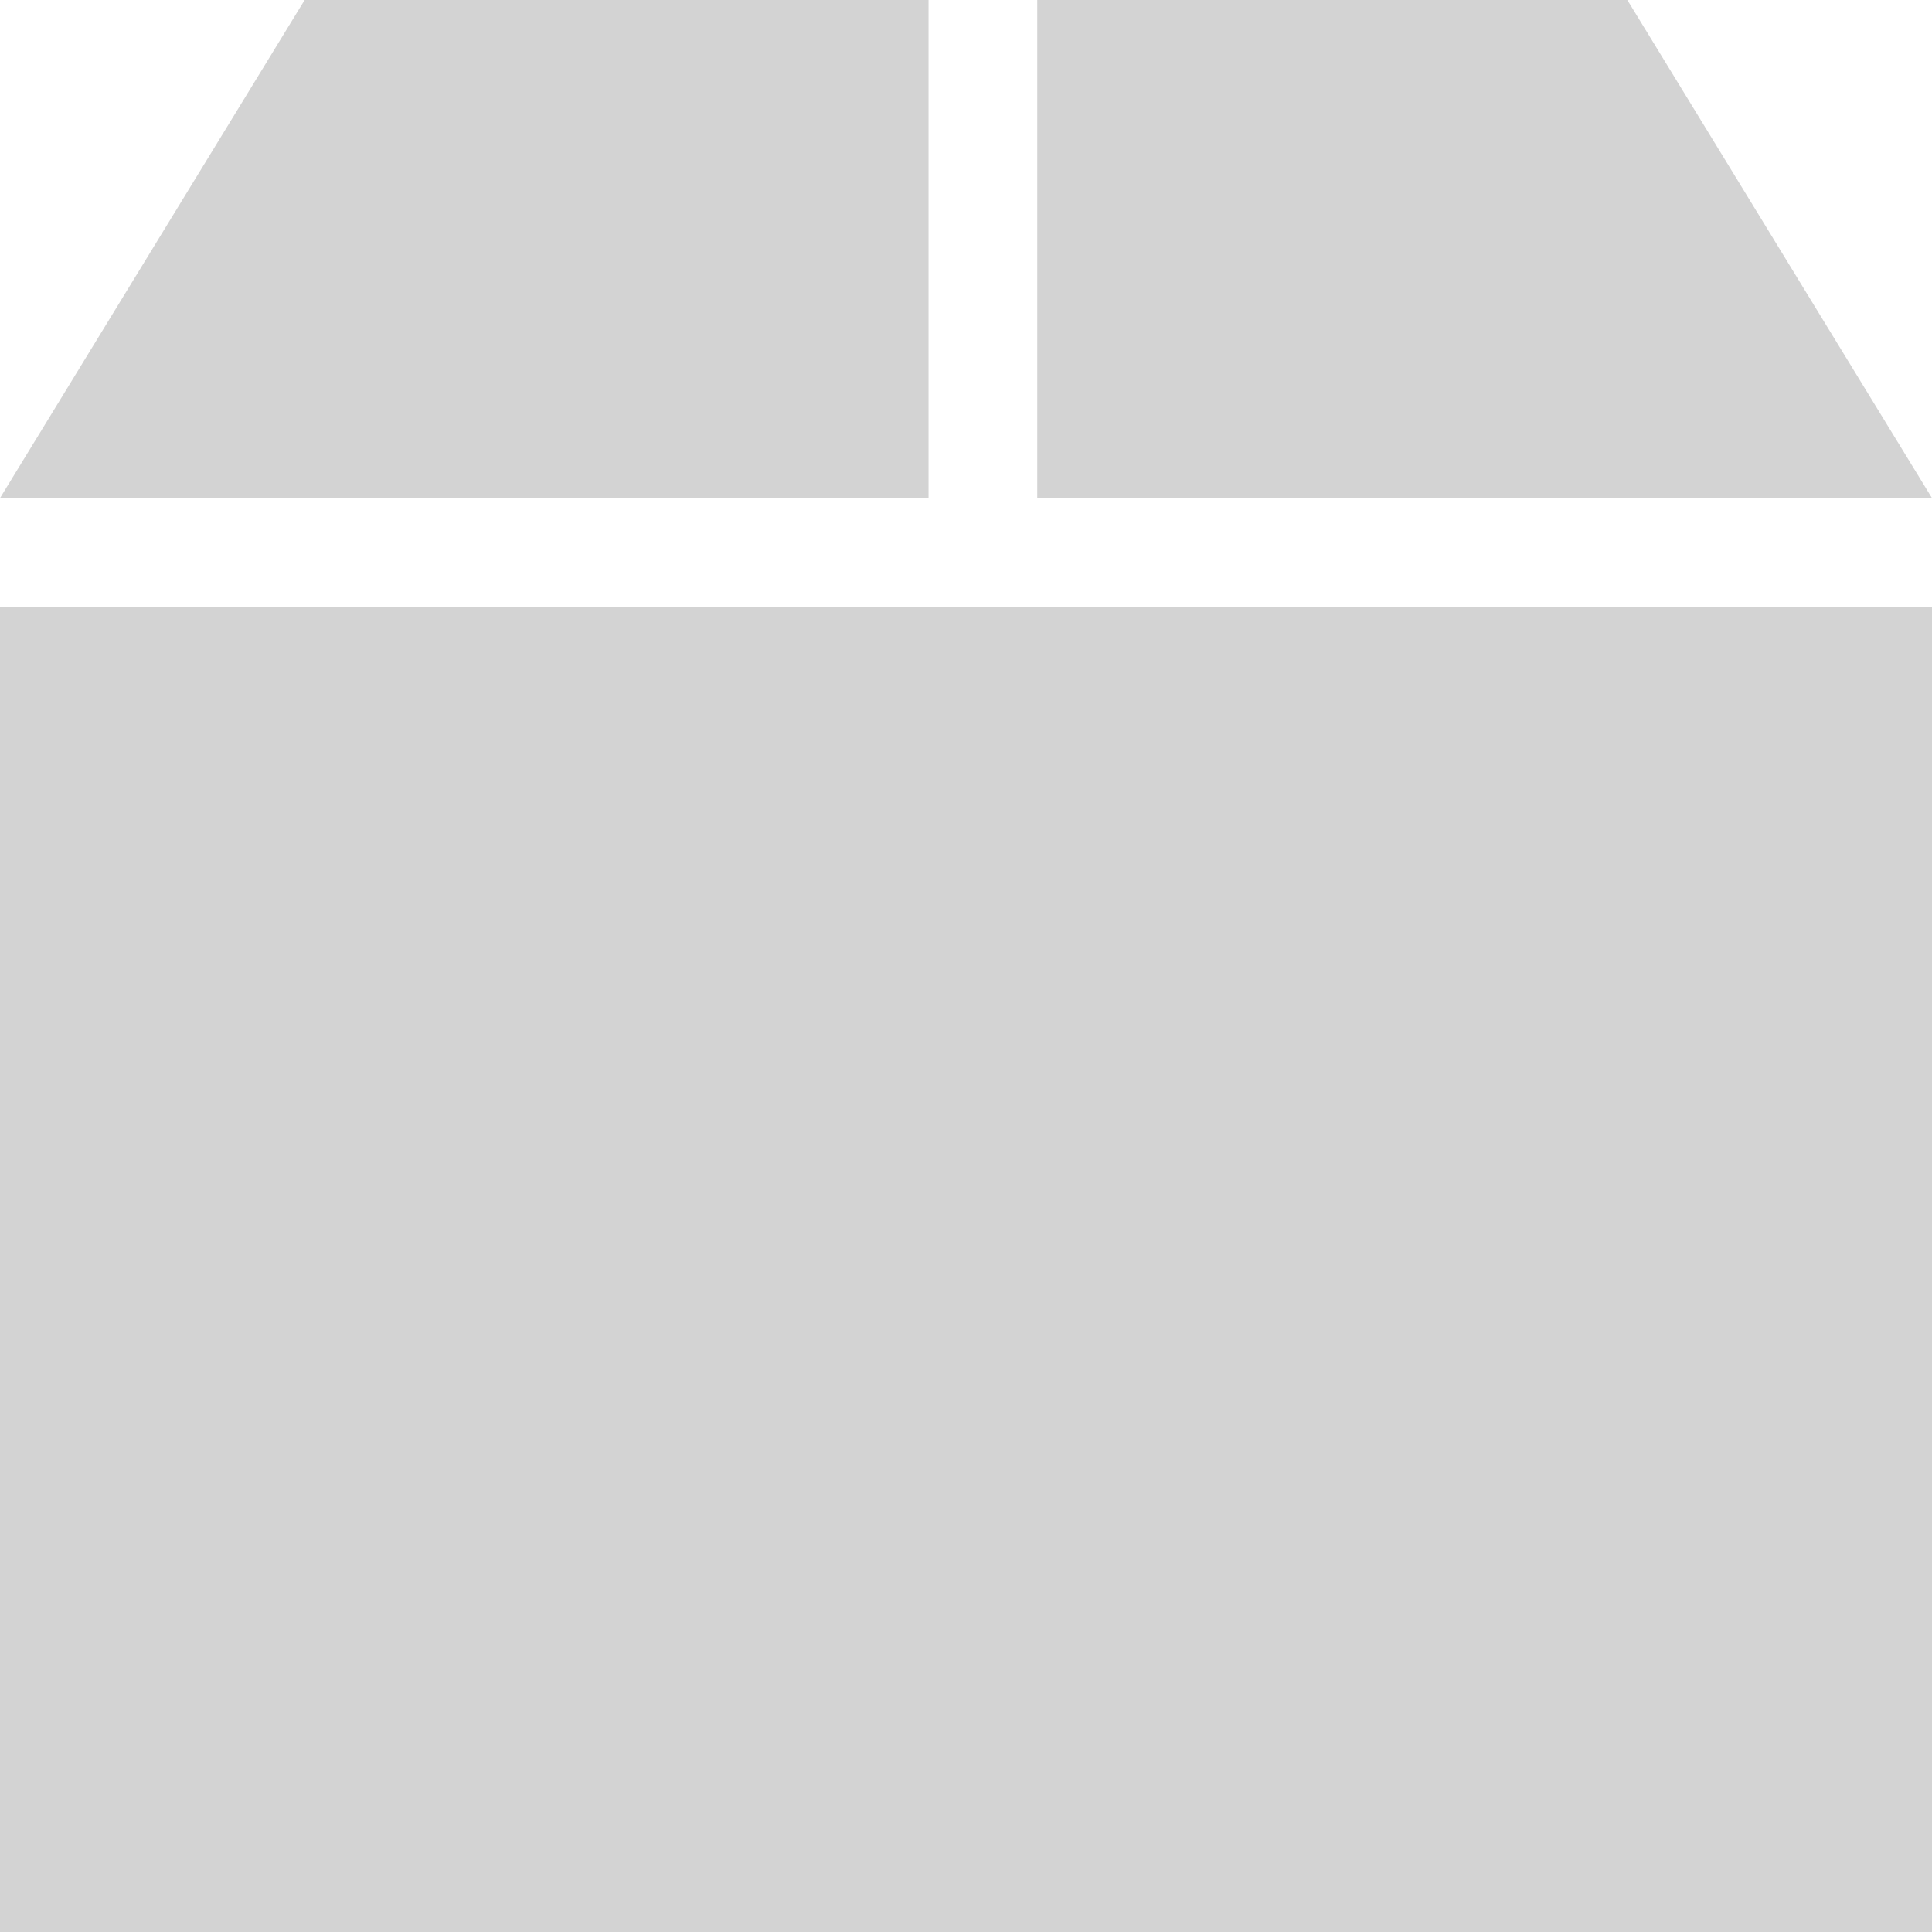
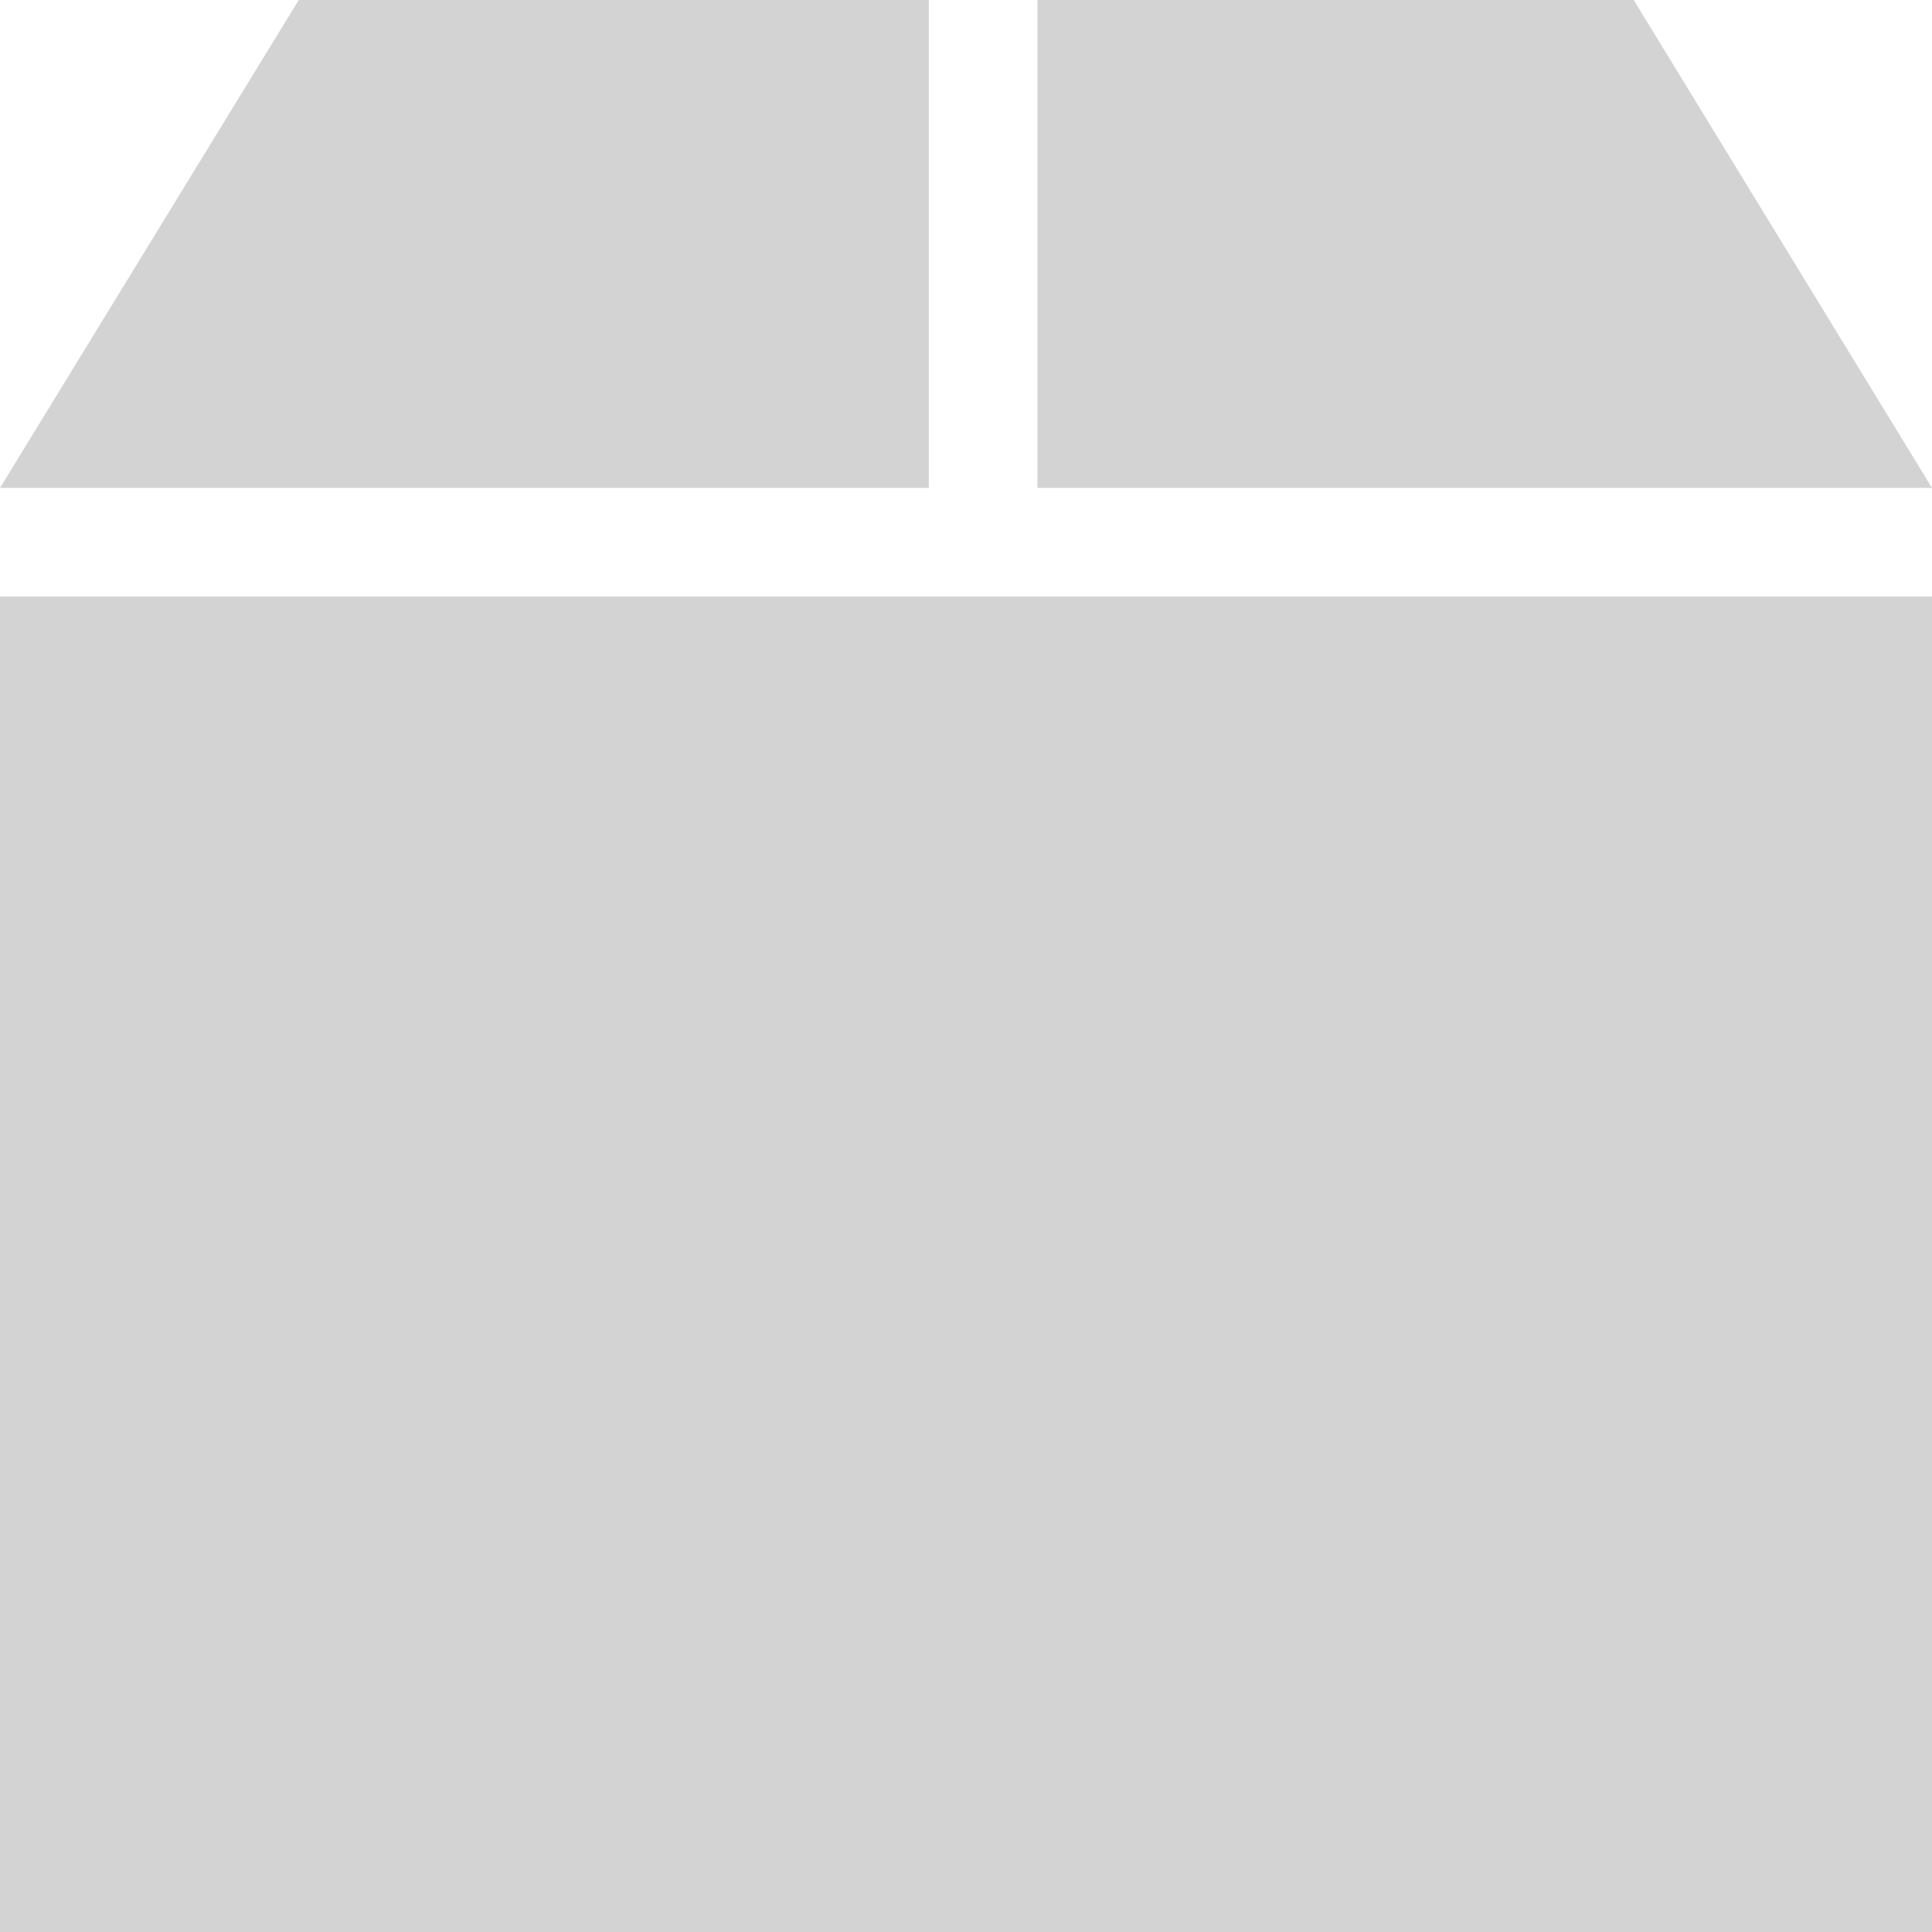
- <svg xmlns="http://www.w3.org/2000/svg" width="16mm" height="16mm" viewBox="0 0 16 16" version="1.1" id="svg8">
+ <svg xmlns="http://www.w3.org/2000/svg" width="16" height="16" viewBox="0 0 4.233 4.233" version="1.1" id="svg8">
  <defs id="defs2" />
-   <path style="opacity:0.932;fill:#d0d0d0;stroke-width:0.3" d="m 2.523,0 -2.523,4.125 h 7.69 V 0 Z m 6.067,0 V 4.125 H 16 L 13.477,0 Z M -2.85e-5,5.025 V 16.167 H 16 V 5.025 Z" id="rect9" />
+   <path style="opacity:0.932;fill:#d0d0d0;stroke-width:0.3" d="M 0.668,-0.022 5e-8,1.069 H 2.035 v -1.091 z m 1.605,0 V 1.069 H 4.233 L 3.566,-0.022 Z M 5e-8,1.307 V 4.255 H 4.233 V 1.307 Z" id="rect9" />
</svg>
